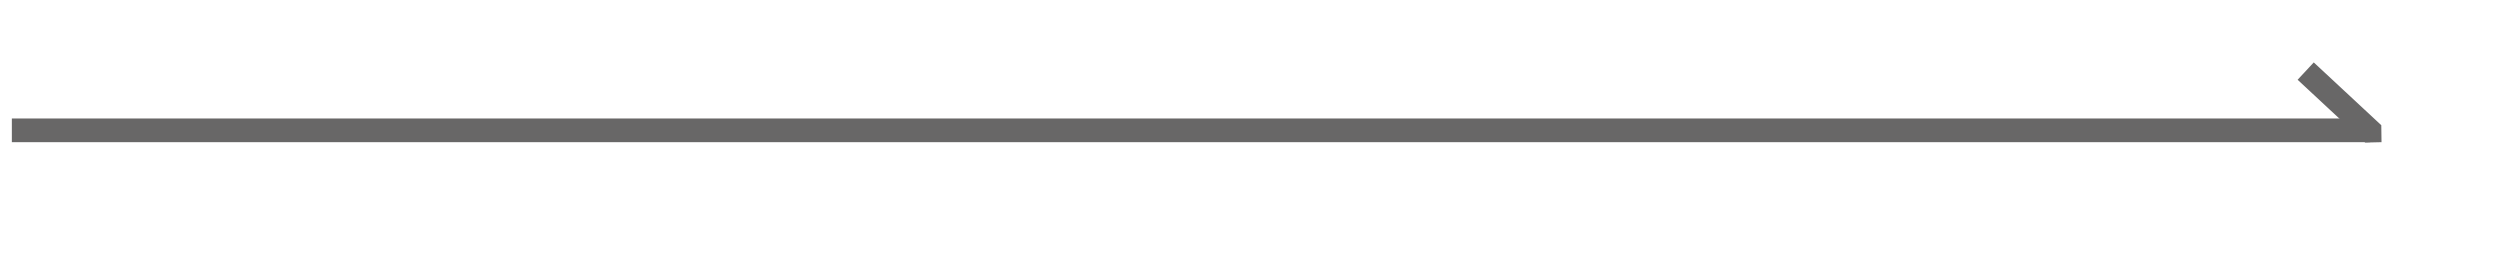
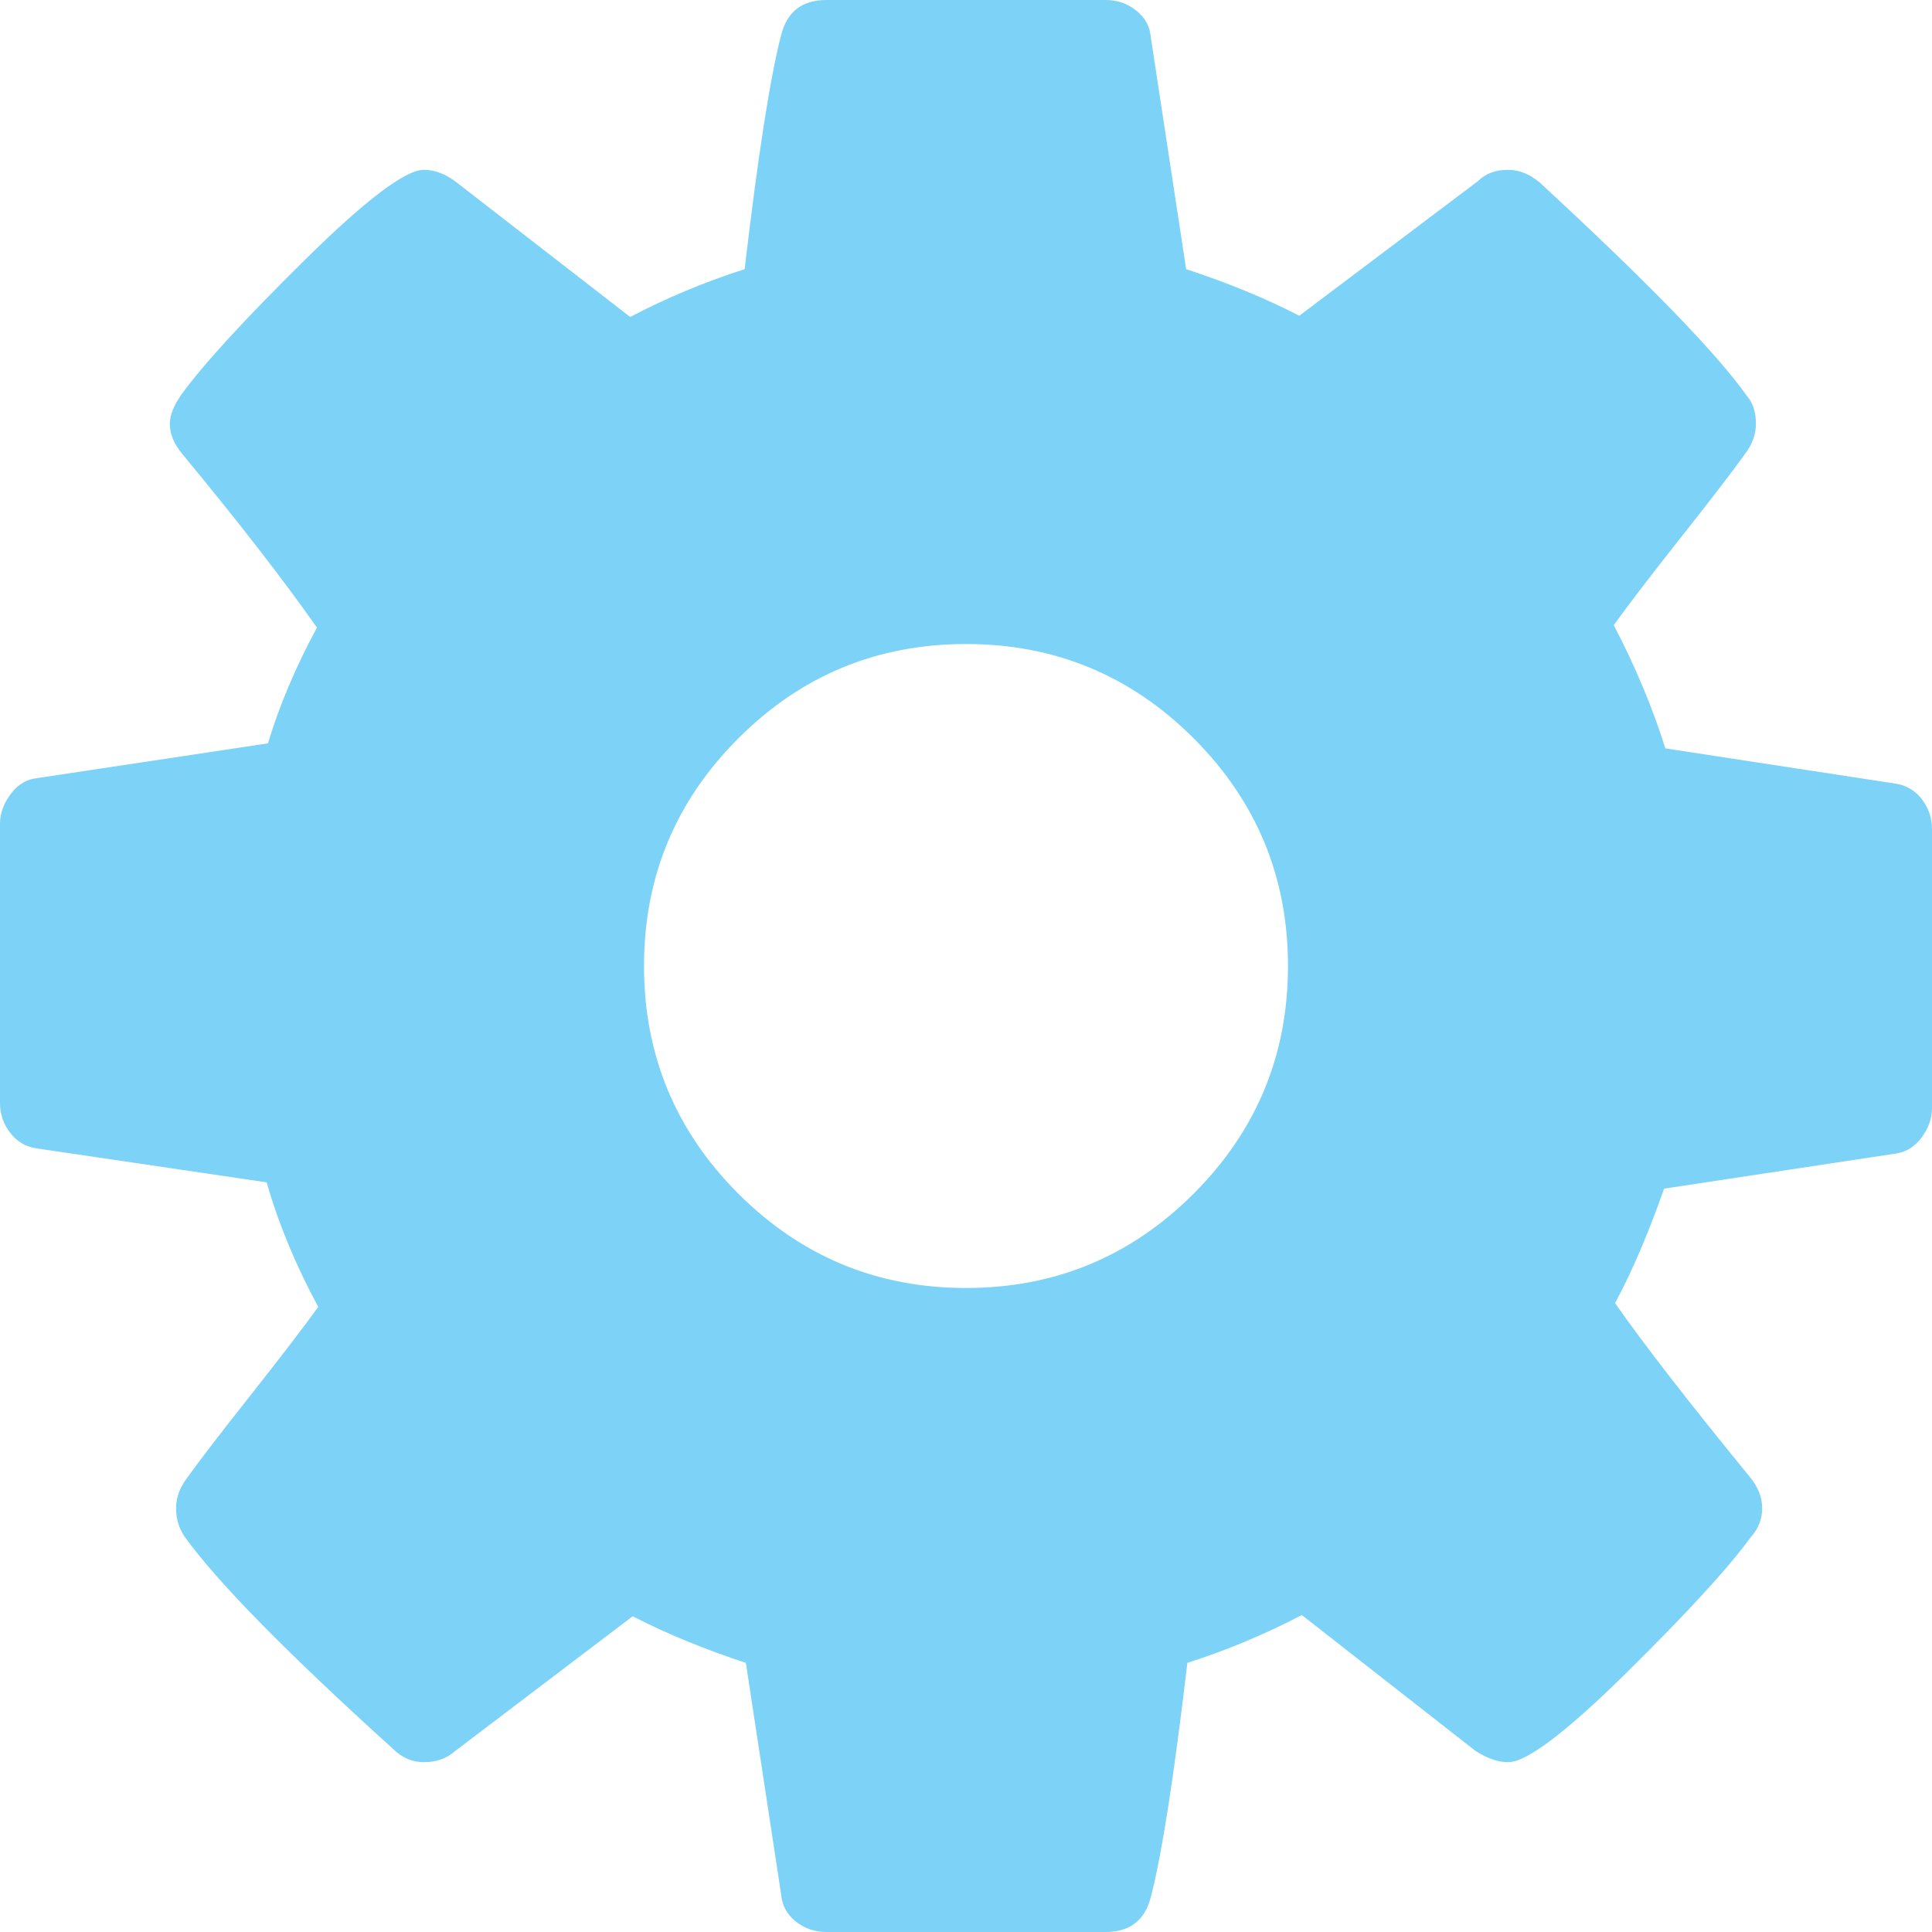
- <svg xmlns="http://www.w3.org/2000/svg" version="1.1" width="211px" height="22px">
-   <g transform="matrix(1 0 0 1 -417 -125 )">
-     <path d="M 617.981 135.568  L 612.281 130.268  L 610.919 131.732  L 616.619 137.032  L 618 137  L 617.981 135.568  Z " fill-rule="nonzero" fill="#686767" stroke="none" />
-     <path d="M 418 136  L 617 136  " stroke-width="2" stroke="#686767" fill="none" />
+ <svg xmlns="http://www.w3.org/2000/svg" version="1.1" width="50px" height="50px">
+   <g transform="matrix(1 0 0 1 -357 -684 )">
+     <path d="M 30.892 30.892  C 32.52 29.264  33.333 27.3  33.333 25  C 33.333 22.7  32.52 20.736  30.892 19.108  C 29.264 17.48  27.3 16.667  25 16.667  C 22.7 16.667  20.736 17.48  19.108 19.108  C 17.48 20.736  16.667 22.7  16.667 25  C 16.667 27.3  17.48 29.264  19.108 30.892  C 20.736 32.52  22.7 33.333  25 33.333  C 27.3 33.333  29.264 32.52  30.892 30.892  Z M 49.74 20.687  C 49.913 20.915  50 21.17  50 21.452  L 50 28.678  C 50 28.939  49.913 29.188  49.74 29.427  C 49.566 29.666  49.349 29.807  49.089 29.85  L 43.066 30.762  C 42.654 31.934  42.231 32.921  41.797 33.724  C 42.556 34.809  43.717 36.306  45.28 38.216  C 45.497 38.477  45.605 38.748  45.605 39.03  C 45.605 39.312  45.508 39.562  45.312 39.779  C 44.727 40.582  43.652 41.753  42.09 43.294  C 40.527 44.835  39.507 45.605  39.03 45.605  C 38.77 45.605  38.487 45.508  38.184 45.312  L 33.691 41.797  C 32.737 42.296  31.749 42.708  30.729 43.034  C 30.382 45.985  30.067 48.003  29.785 49.089  C 29.633 49.696  29.243 50  28.613 50  L 21.387 50  C 21.083 50  20.817 49.908  20.589 49.723  C 20.361 49.539  20.237 49.306  20.215 49.023  L 19.303 43.034  C 18.24 42.687  17.263 42.285  16.374 41.829  L 11.784 45.312  C 11.567 45.508  11.296 45.605  10.97 45.605  C 10.666 45.605  10.395 45.486  10.156 45.247  C 7.422 42.773  5.632 40.951  4.785 39.779  C 4.633 39.562  4.557 39.312  4.557 39.03  C 4.557 38.77  4.644 38.52  4.818 38.281  C 5.143 37.826  5.697 37.104  6.478 36.117  C 7.259 35.129  7.845 34.364  8.236 33.822  C 7.65 32.737  7.205 31.662  6.901 30.599  L 0.944 29.72  C 0.662 29.677  0.434 29.541  0.26 29.313  C 0.087 29.085  0 28.83  0 28.548  L 0 21.322  C 0 21.061  0.087 20.812  0.26 20.573  C 0.434 20.334  0.64 20.193  0.879 20.15  L 6.934 19.238  C 7.237 18.24  7.661 17.242  8.203 16.243  C 7.335 15.007  6.174 13.509  4.72 11.751  C 4.503 11.491  4.395 11.23  4.395 10.97  C 4.395 10.753  4.492 10.503  4.688 10.221  C 5.252 9.44  6.321 8.274  7.894 6.722  C 9.467 5.17  10.493 4.395  10.97 4.395  C 11.252 4.395  11.534 4.503  11.816 4.72  L 16.309 8.203  C 17.263 7.704  18.251 7.292  19.271 6.966  C 19.618 4.015  19.933 1.997  20.215 0.911  C 20.367 0.304  20.757 0  21.387 0  L 28.613 0  C 28.917 0  29.183 0.092  29.411 0.277  C 29.639 0.461  29.763 0.694  29.785 0.977  L 30.697 6.966  C 31.76 7.313  32.737 7.715  33.626 8.171  L 38.249 4.688  C 38.444 4.492  38.704 4.395  39.03 4.395  C 39.312 4.395  39.583 4.503  39.844 4.72  C 42.643 7.303  44.434 9.147  45.215 10.254  C 45.367 10.428  45.443 10.666  45.443 10.97  C 45.443 11.23  45.356 11.48  45.182 11.719  C 44.857 12.174  44.303 12.896  43.522 13.883  C 42.741 14.871  42.155 15.636  41.764 16.178  C 42.329 17.263  42.773 18.327  43.099 19.368  L 49.056 20.28  C 49.338 20.323  49.566 20.459  49.74 20.687  Z " fill-rule="nonzero" fill="#7dd2f7" stroke="none" transform="matrix(1 0 0 1 357 684 )" />
  </g>
</svg>
